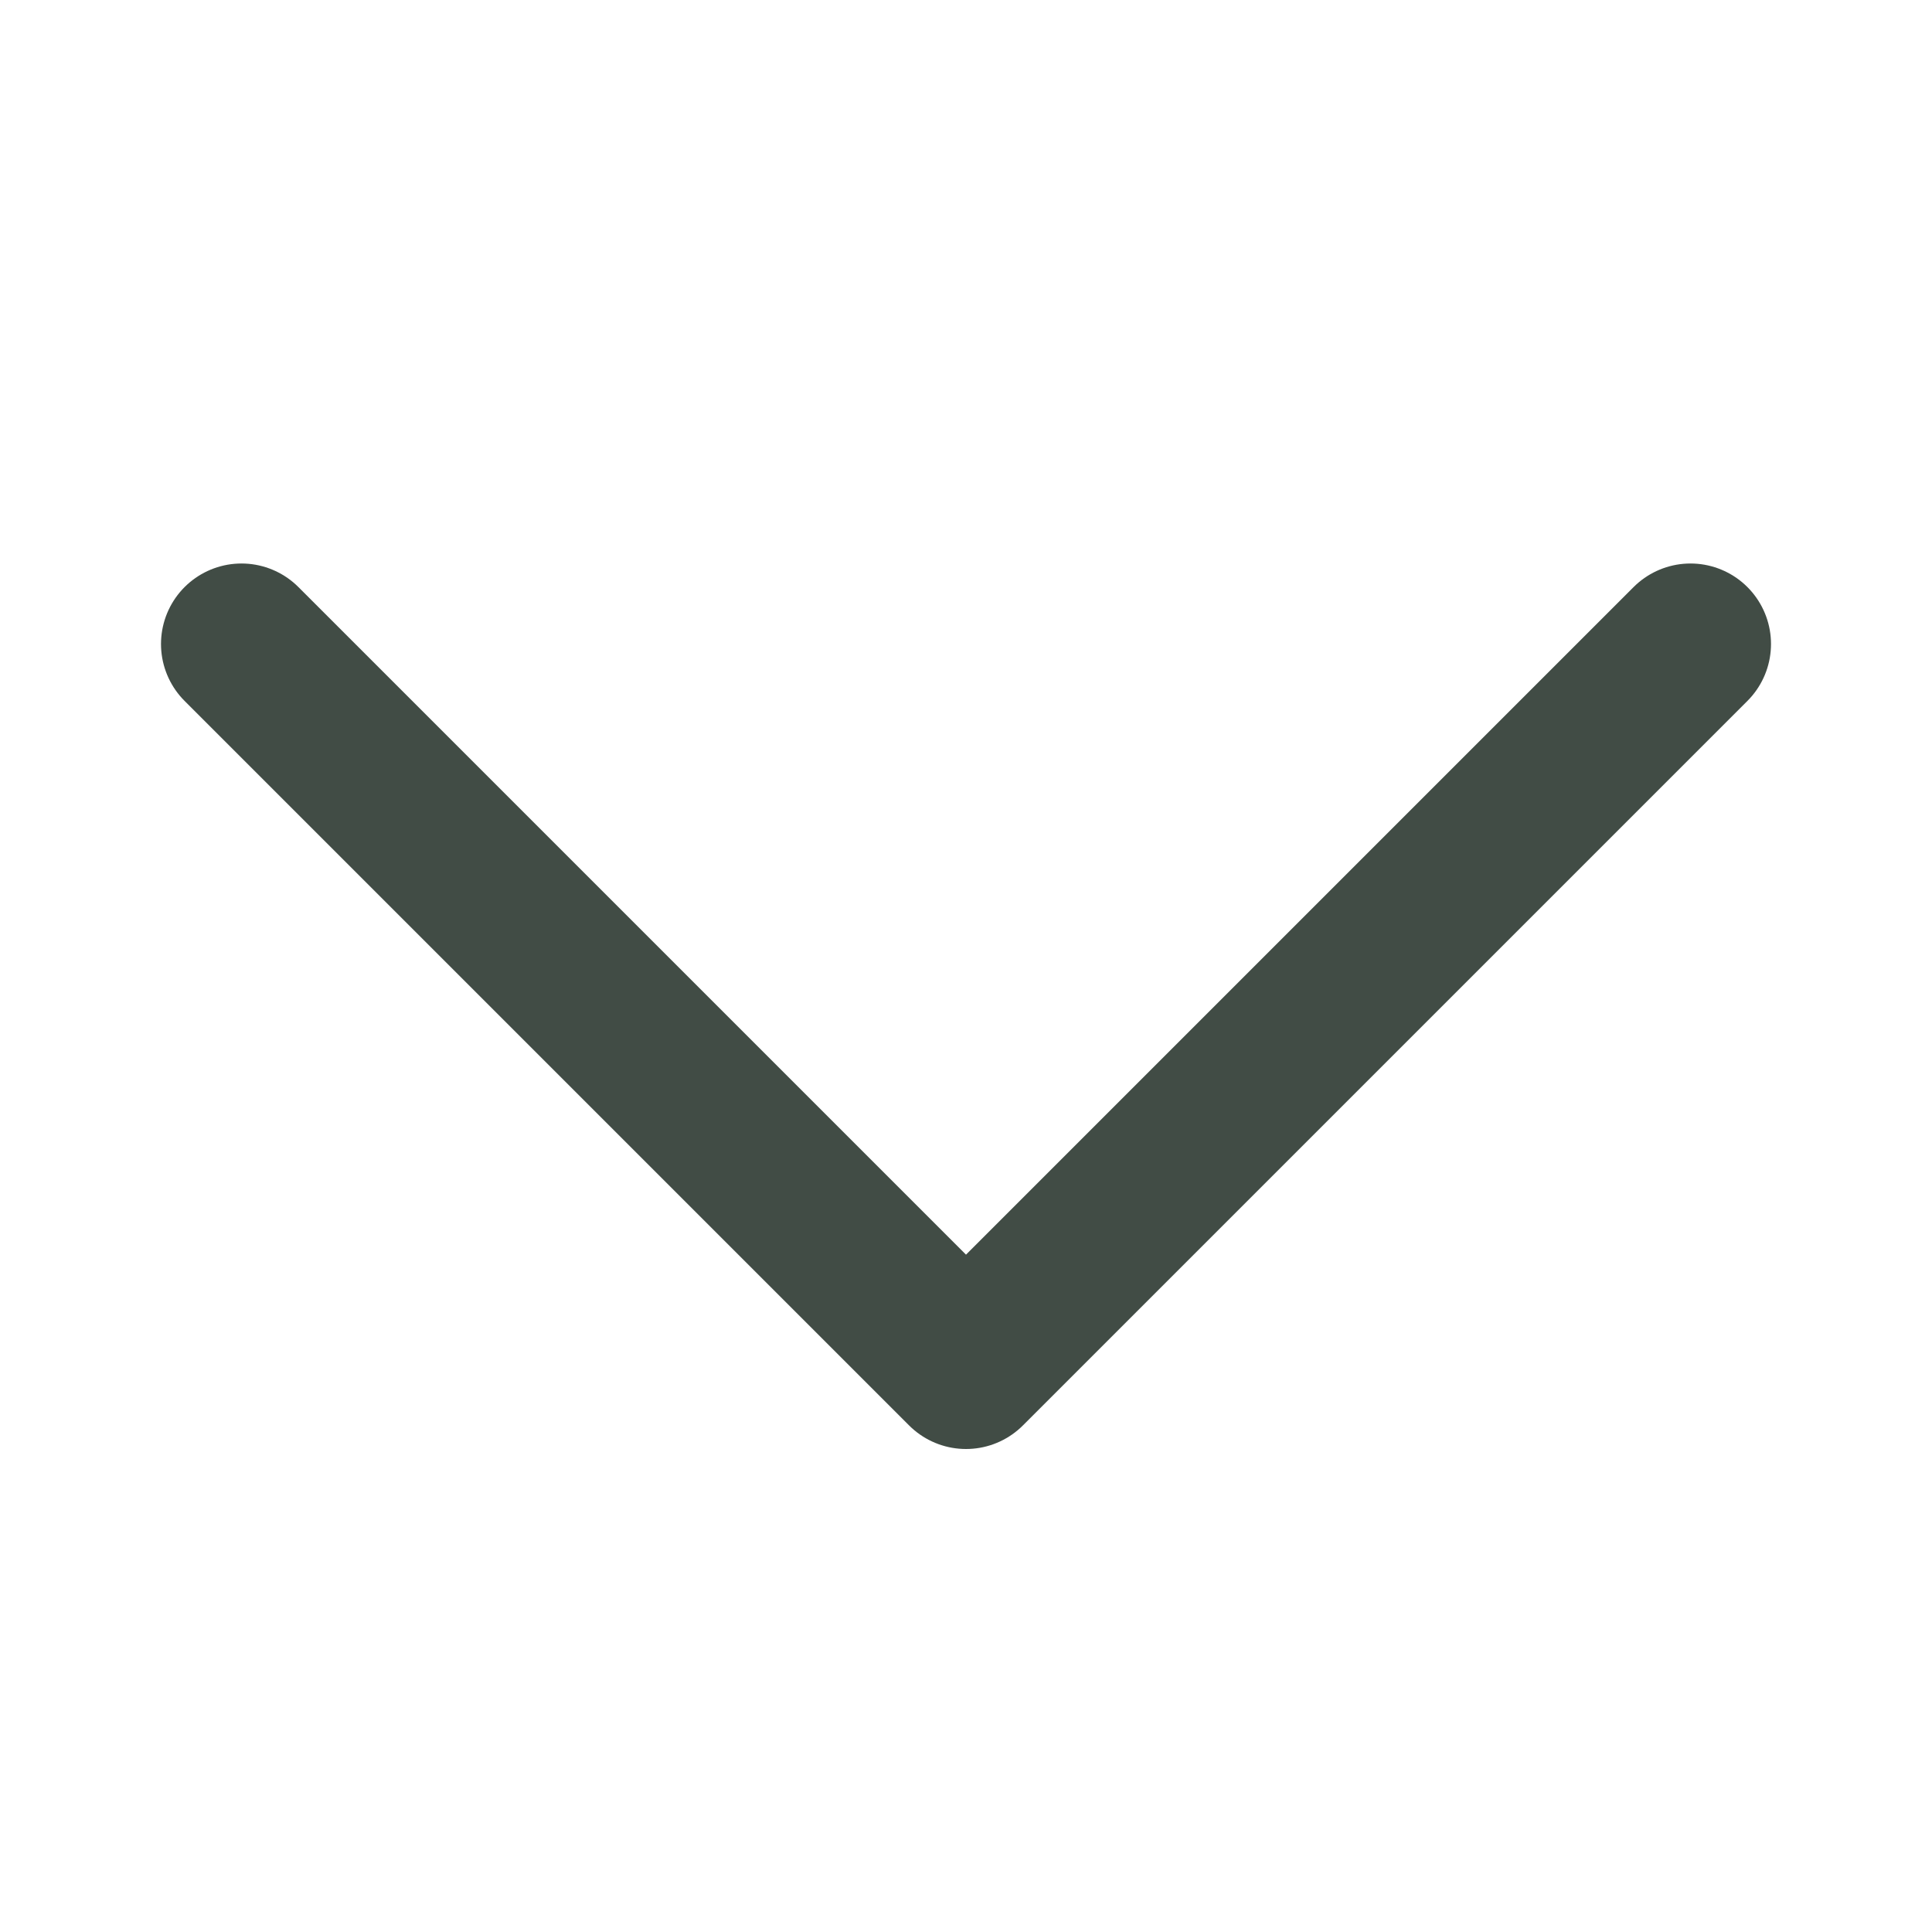
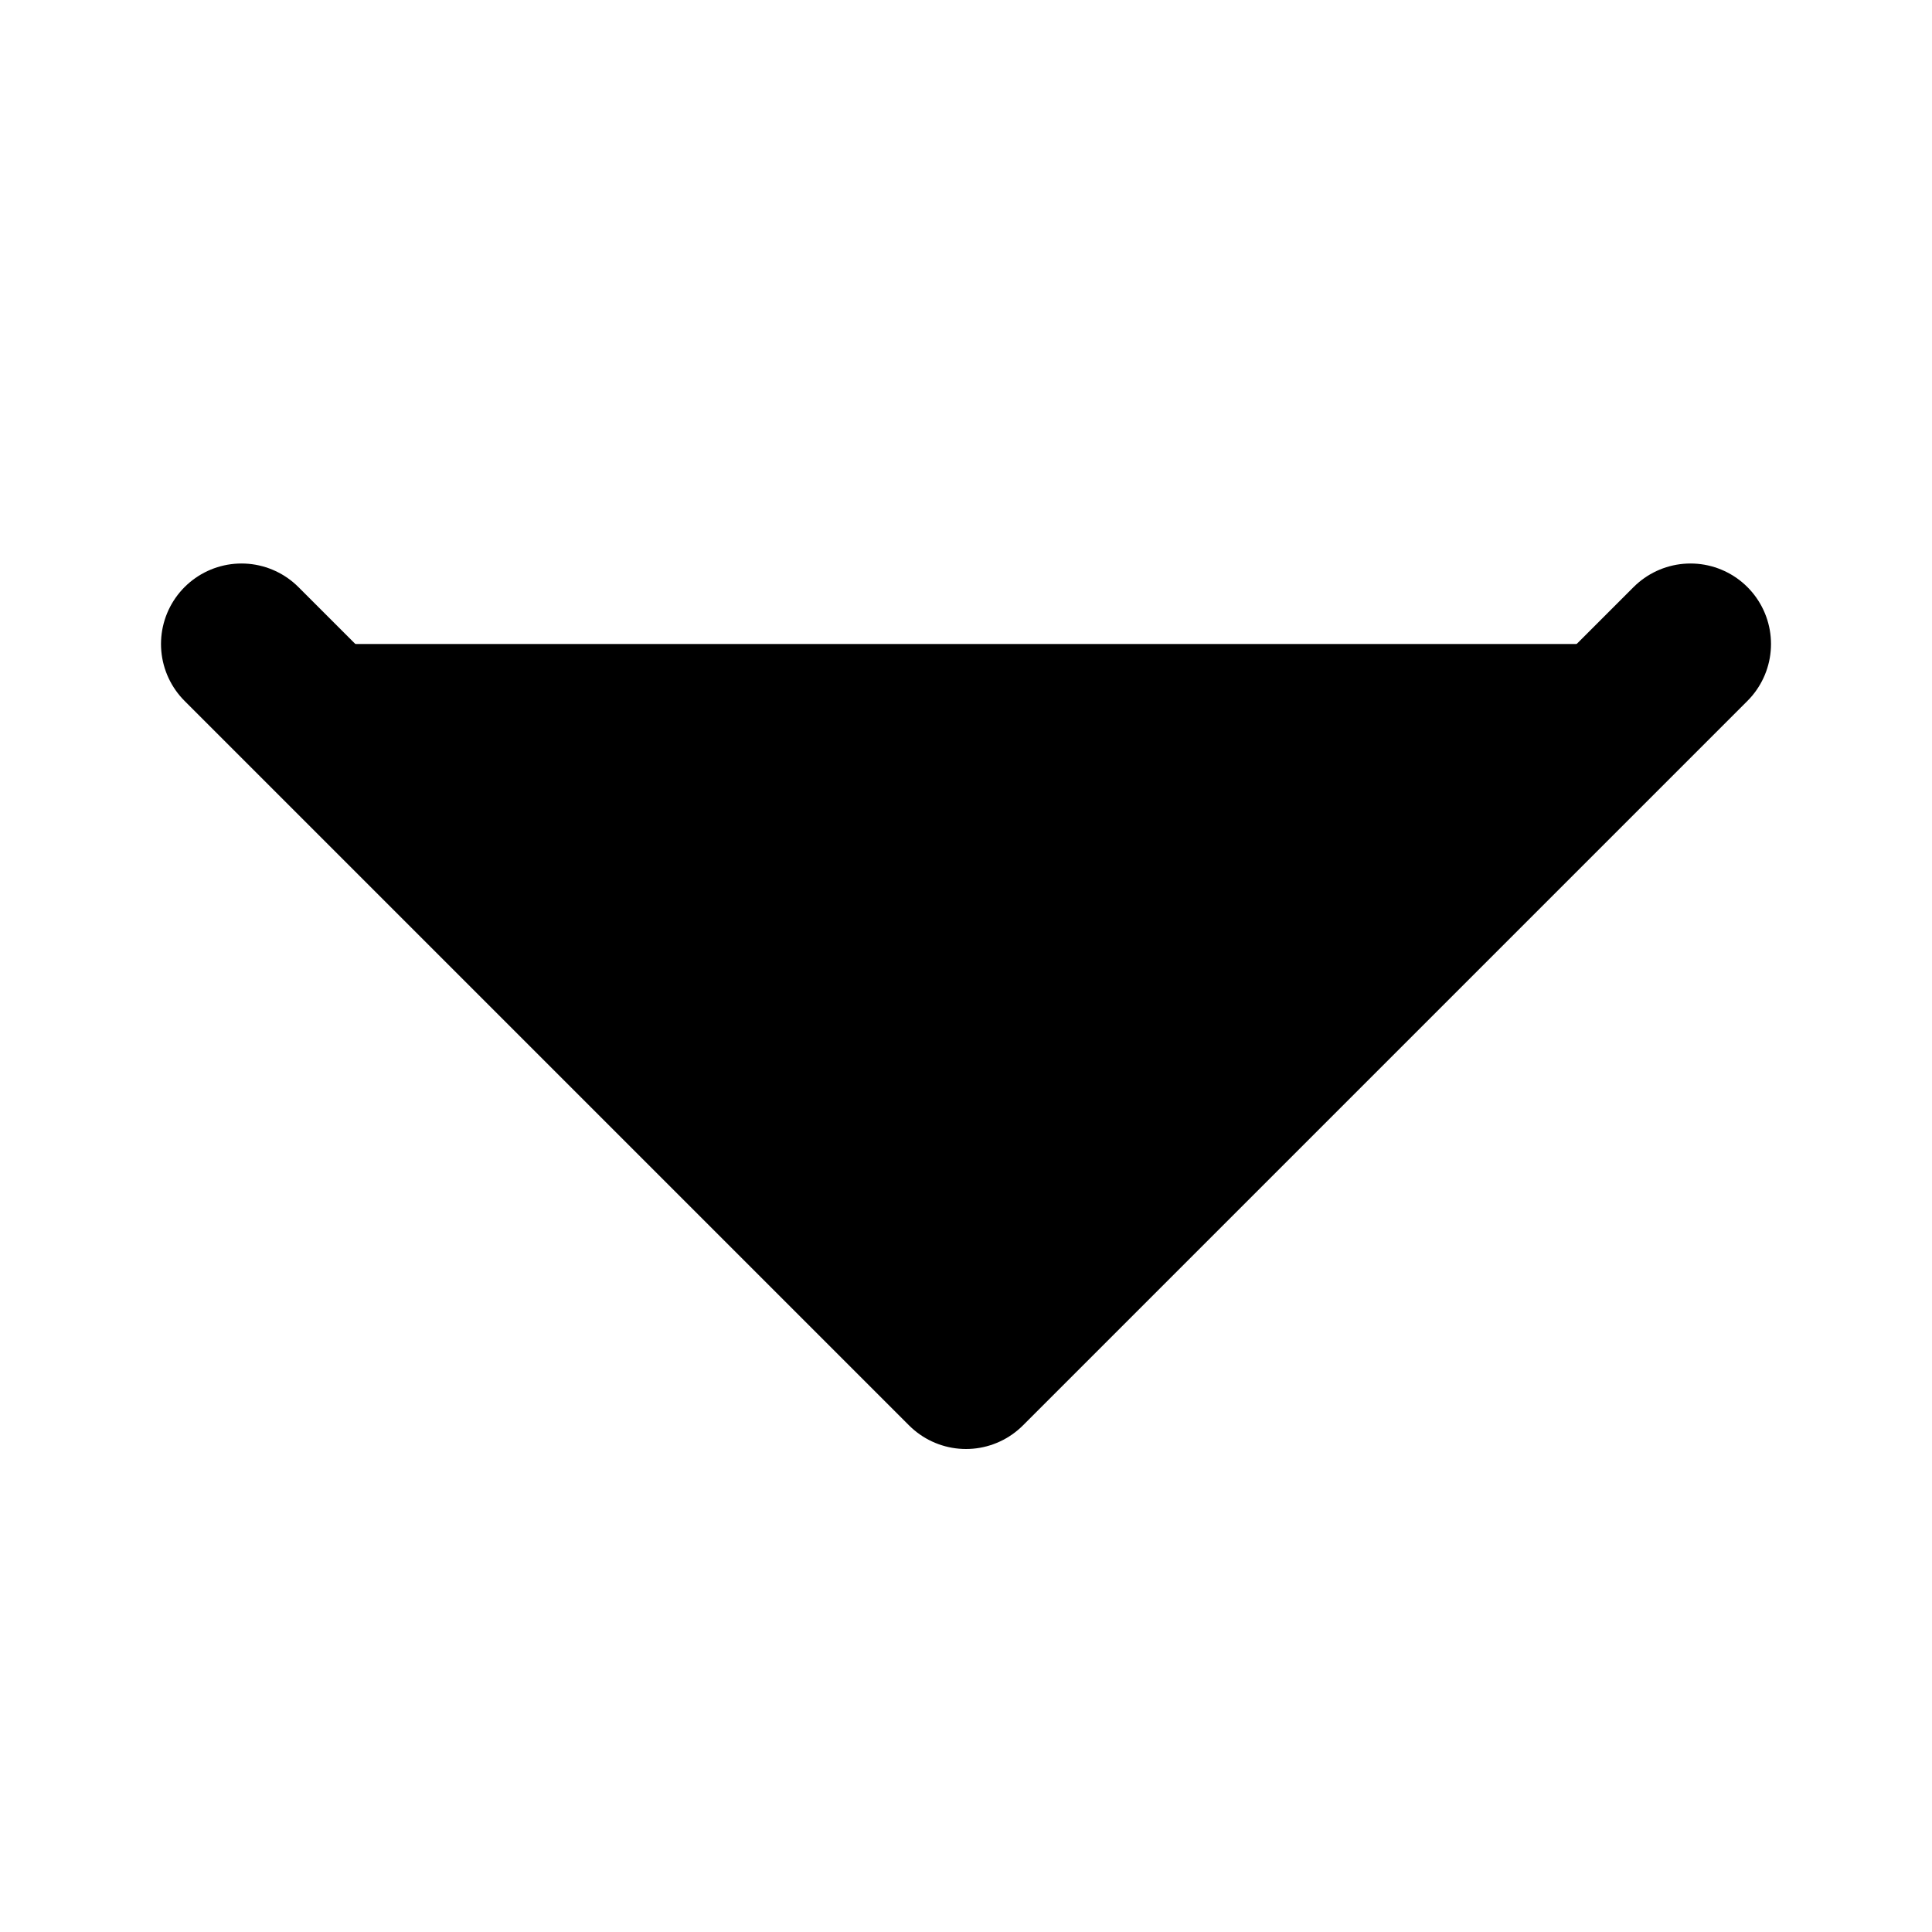
- <svg xmlns="http://www.w3.org/2000/svg" width="24" height="24" viewBox="0 0 24 24" fill="none">
-   <path d="M3 8L12 17L21 8" stroke="#414C45" stroke-width="2" stroke-linecap="round" stroke-linejoin="round" />
+ <svg xmlns="http://www.w3.org/2000/svg" viewBox="0 0 24 24" fill="currentColor">
+   <path d="M3 8L12 17L21 8" stroke="currentColor" stroke-width="2" stroke-linecap="round" stroke-linejoin="round" />
</svg>
